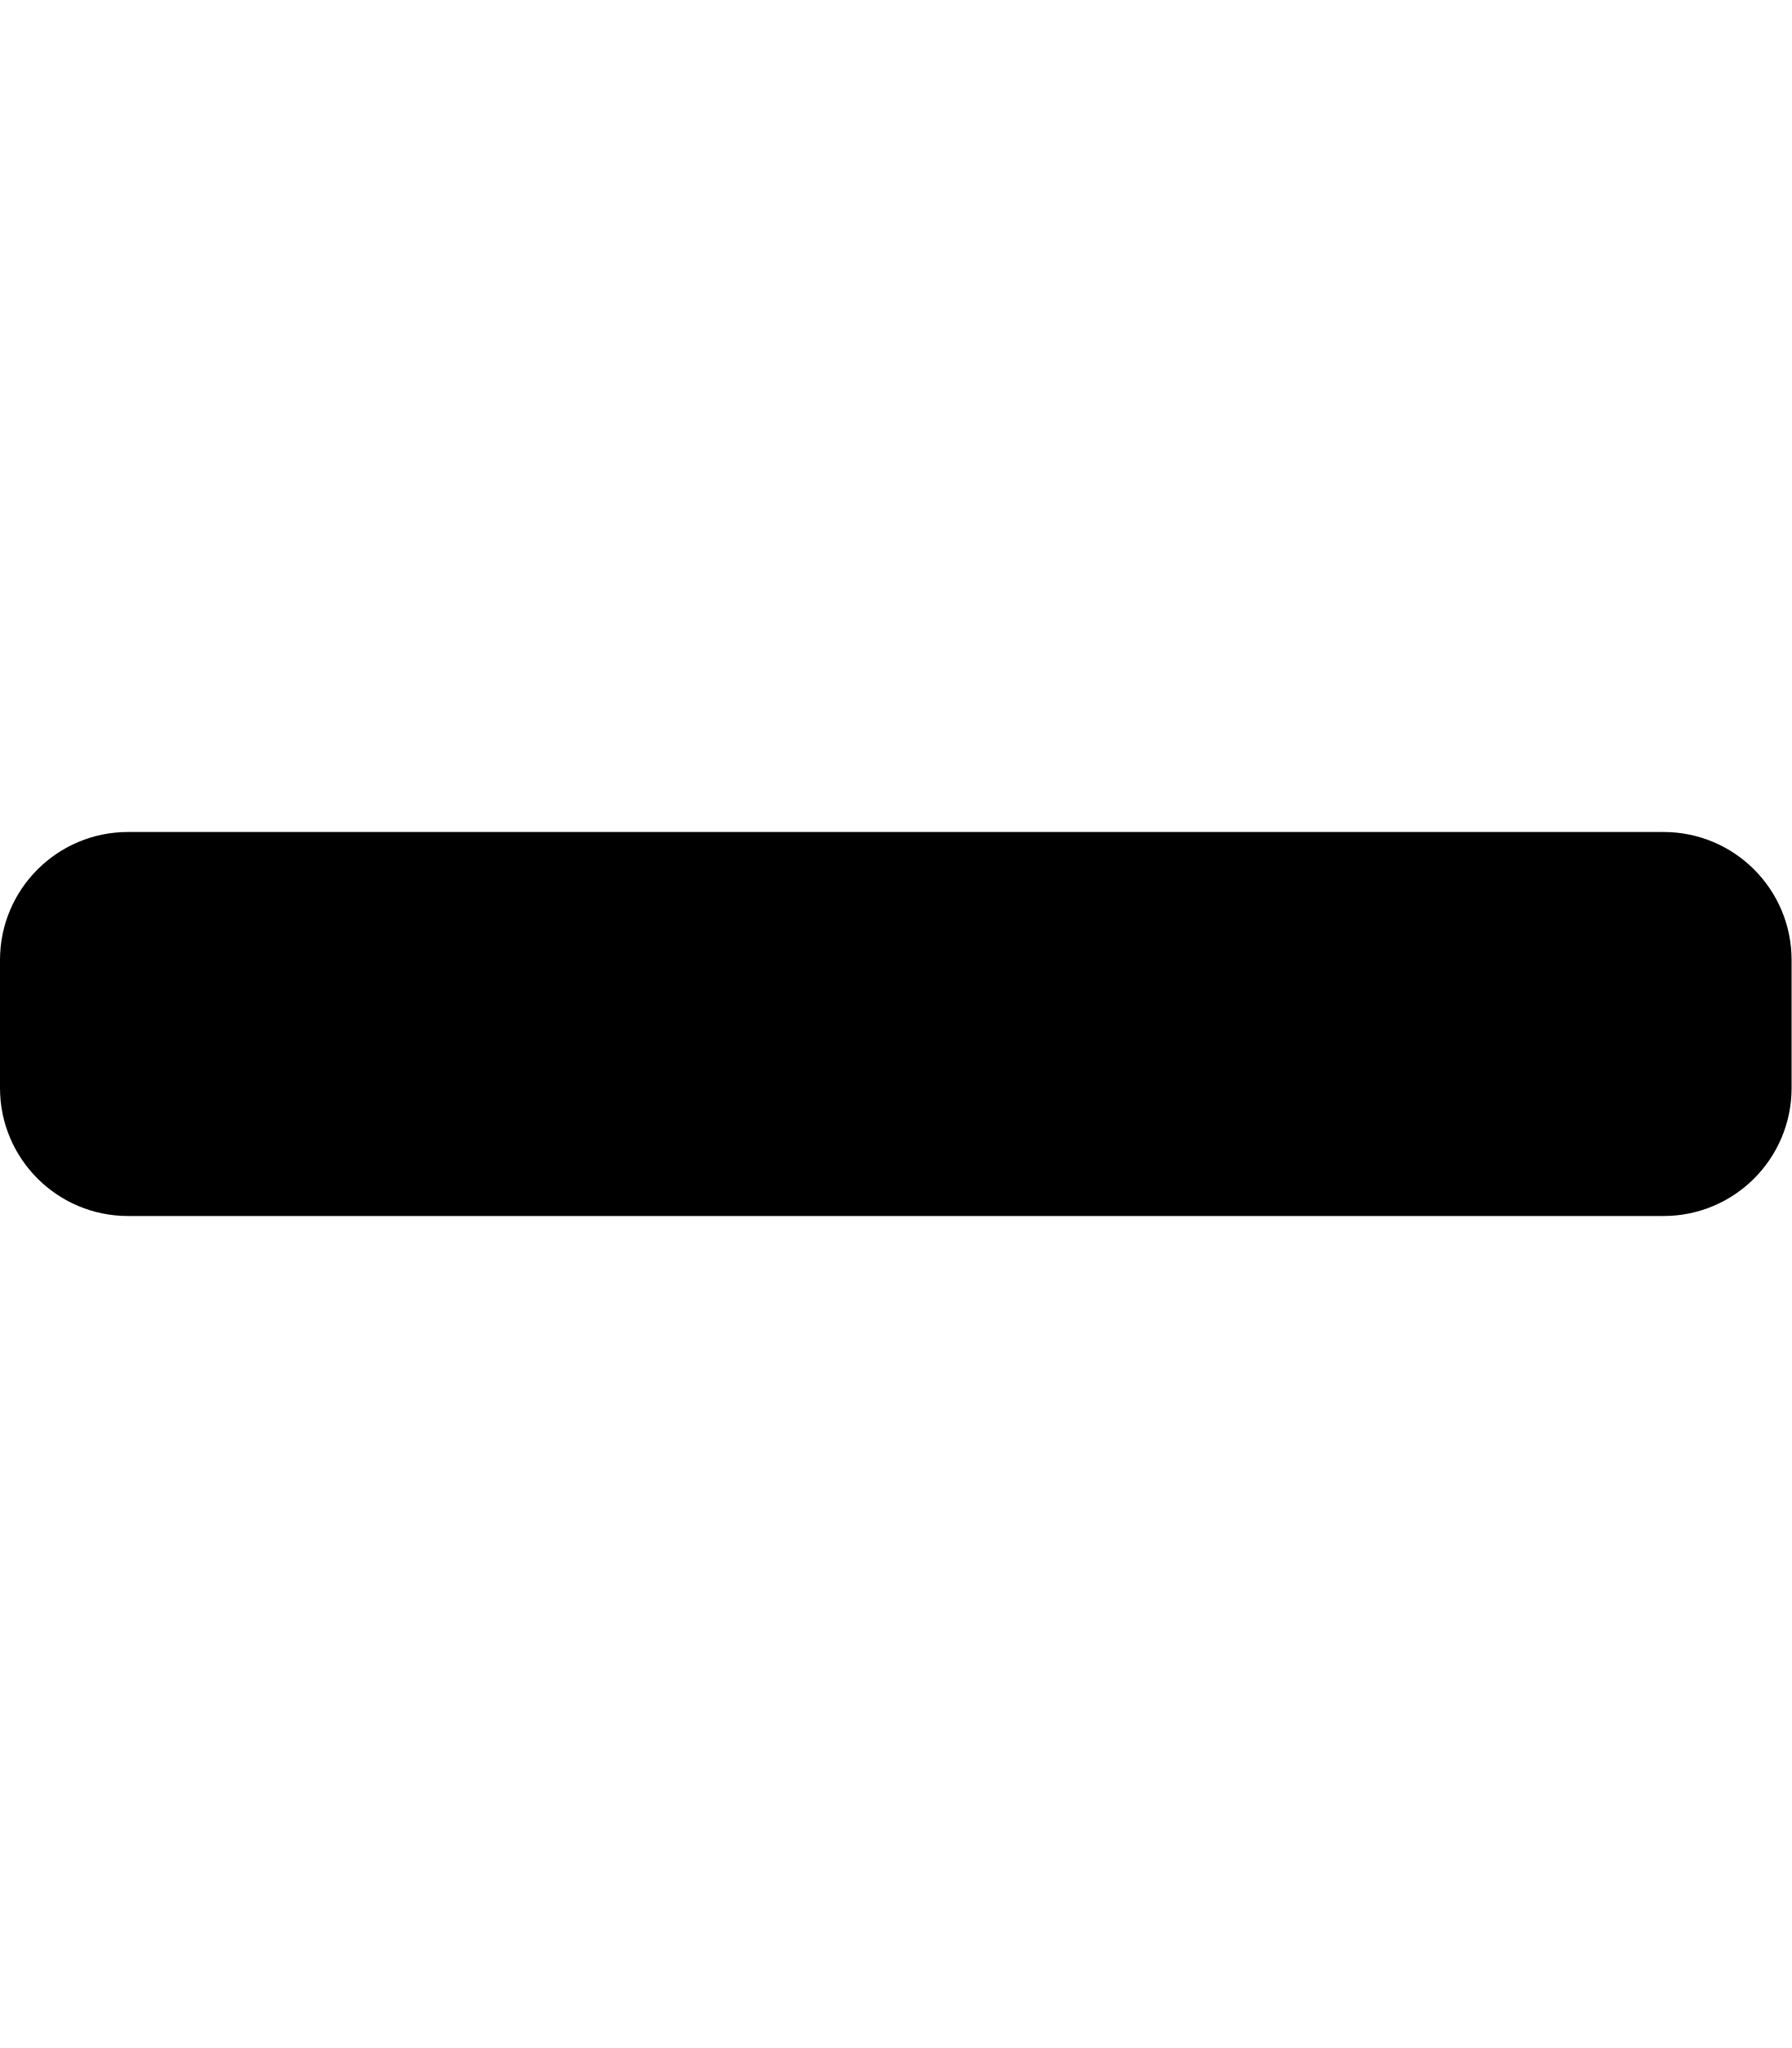
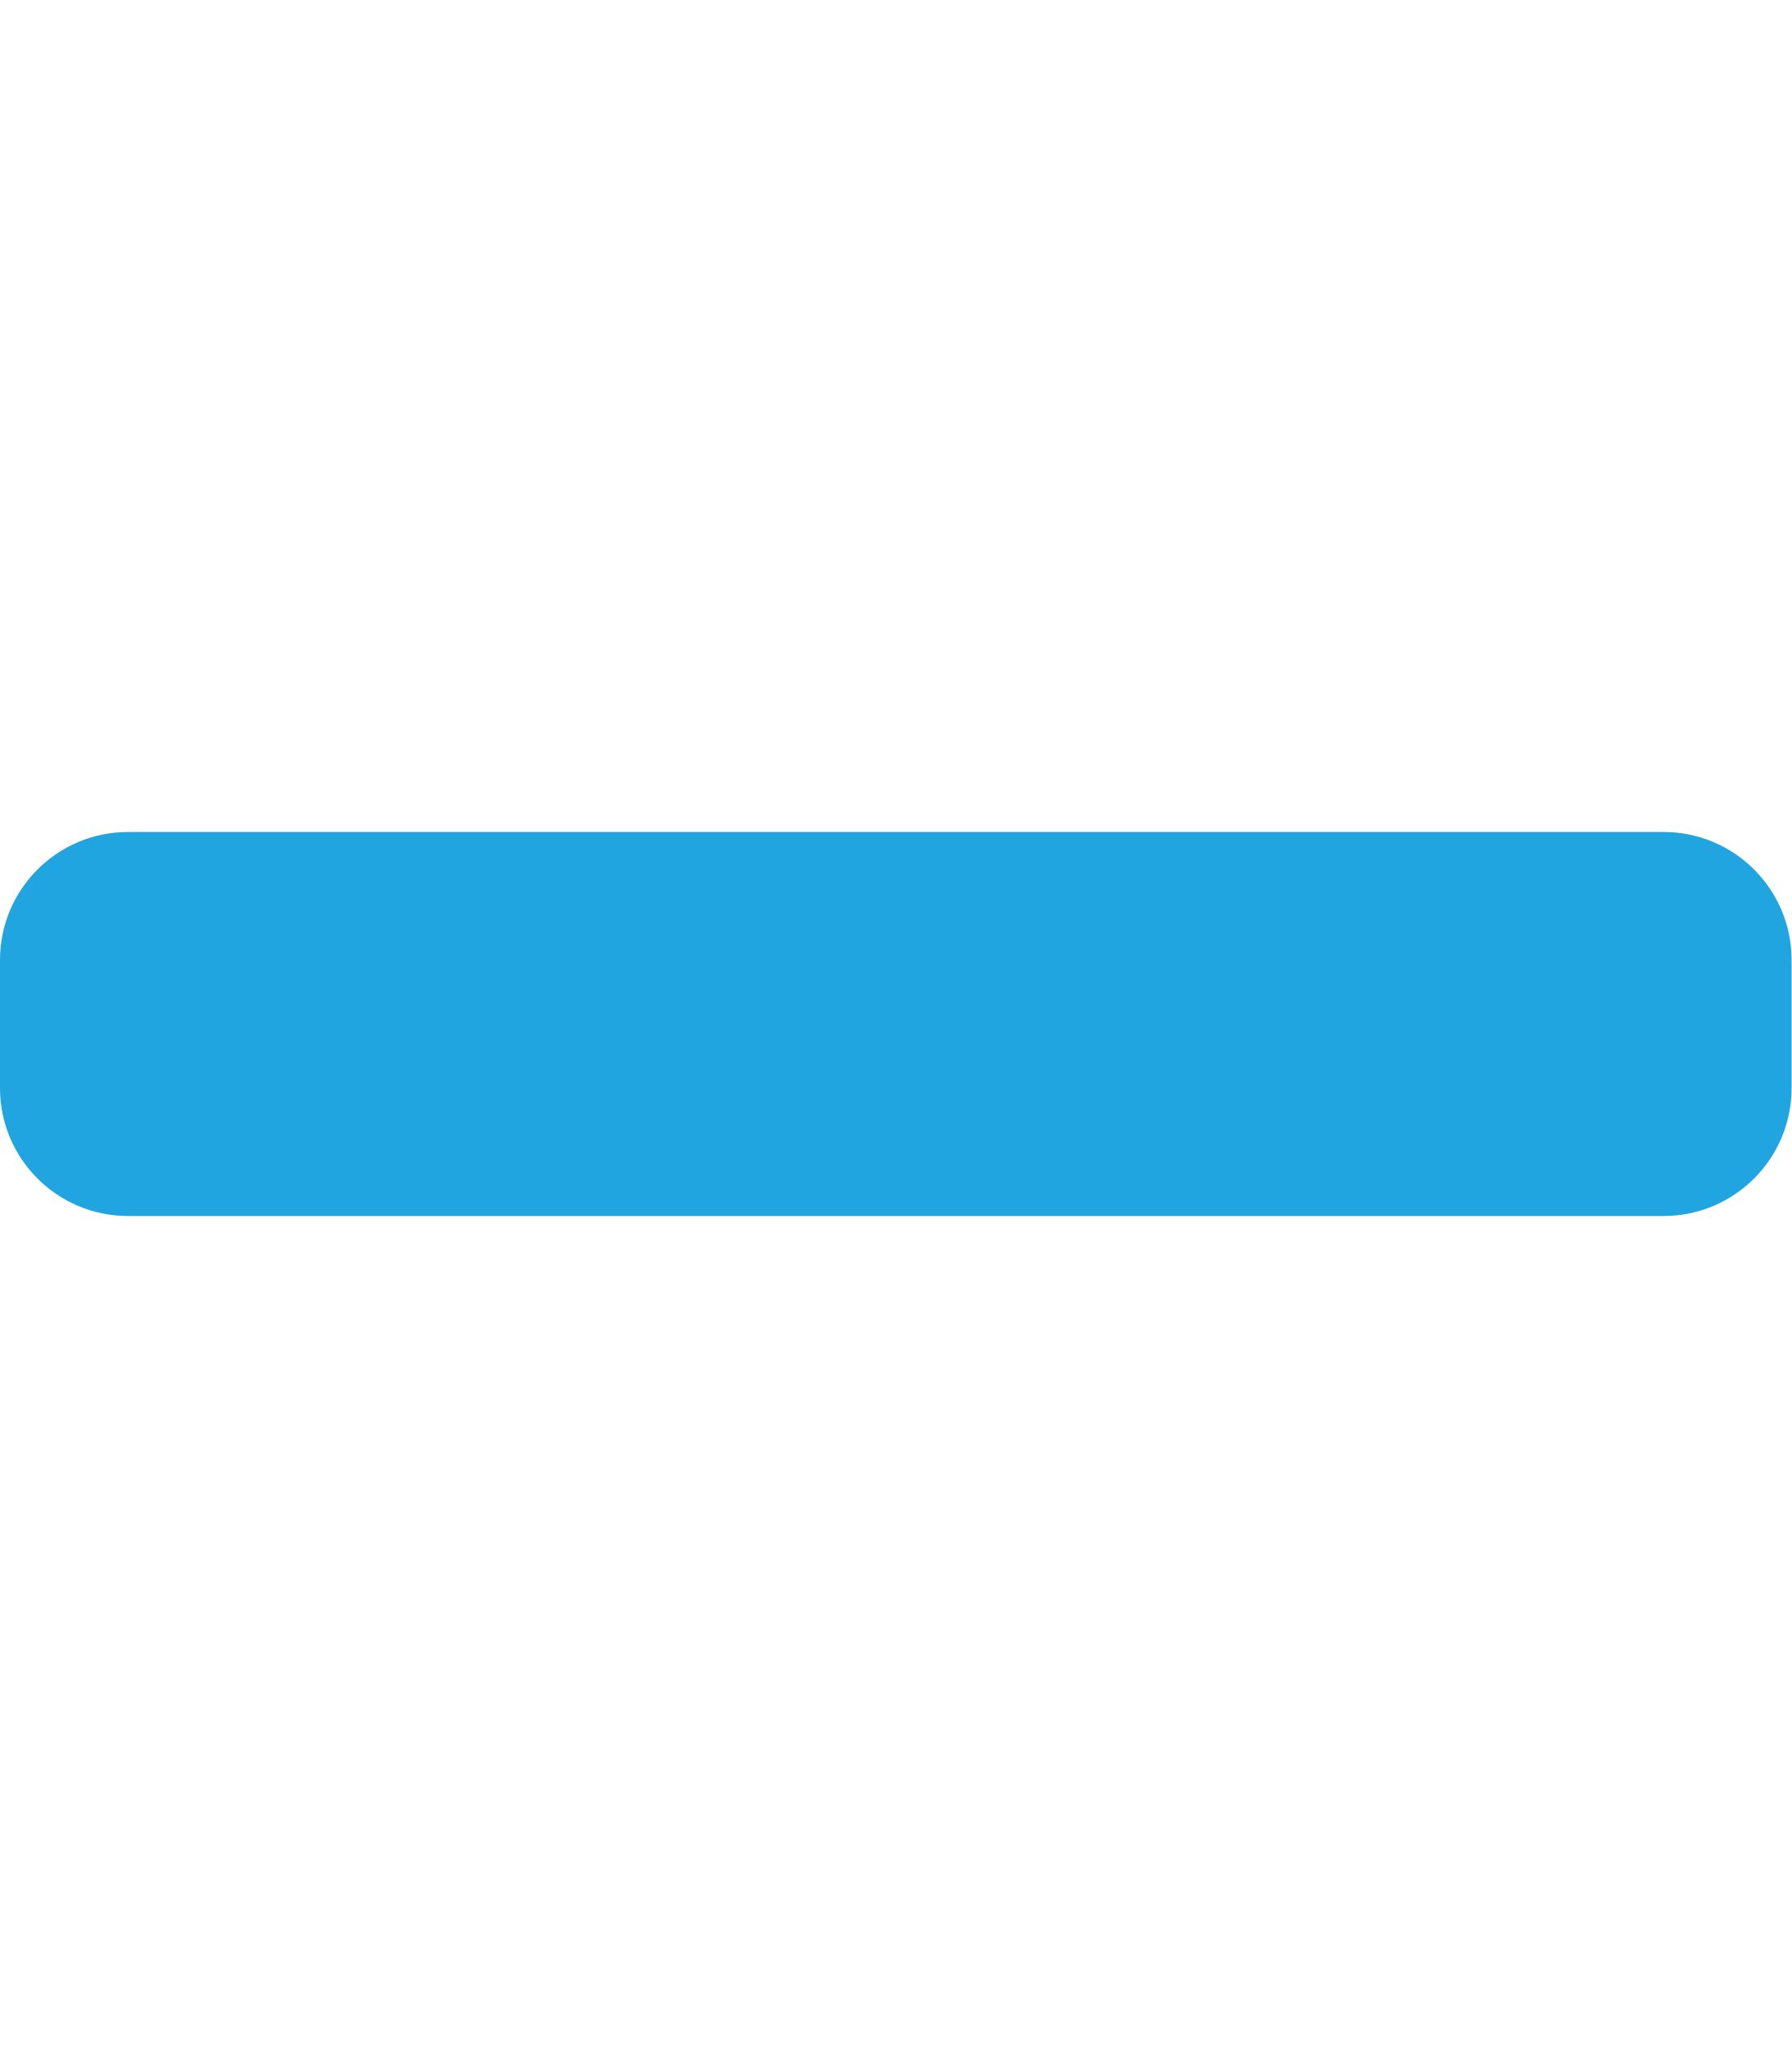
- <svg xmlns="http://www.w3.org/2000/svg" class="e-font-icon-svg e-fas-minus" fill="%2321a5e0" viewBox="0 0 448 512">
+ <svg xmlns="http://www.w3.org/2000/svg" fill="#21a5e0" viewBox="0 0 448 512">
  <path d="M416 208H32c-17.67 0-32 14.33-32 32v32c0 17.67 14.33 32 32 32h384c17.67 0 32-14.33 32-32v-32c0-17.67-14.33-32-32-32z" />
</svg>
